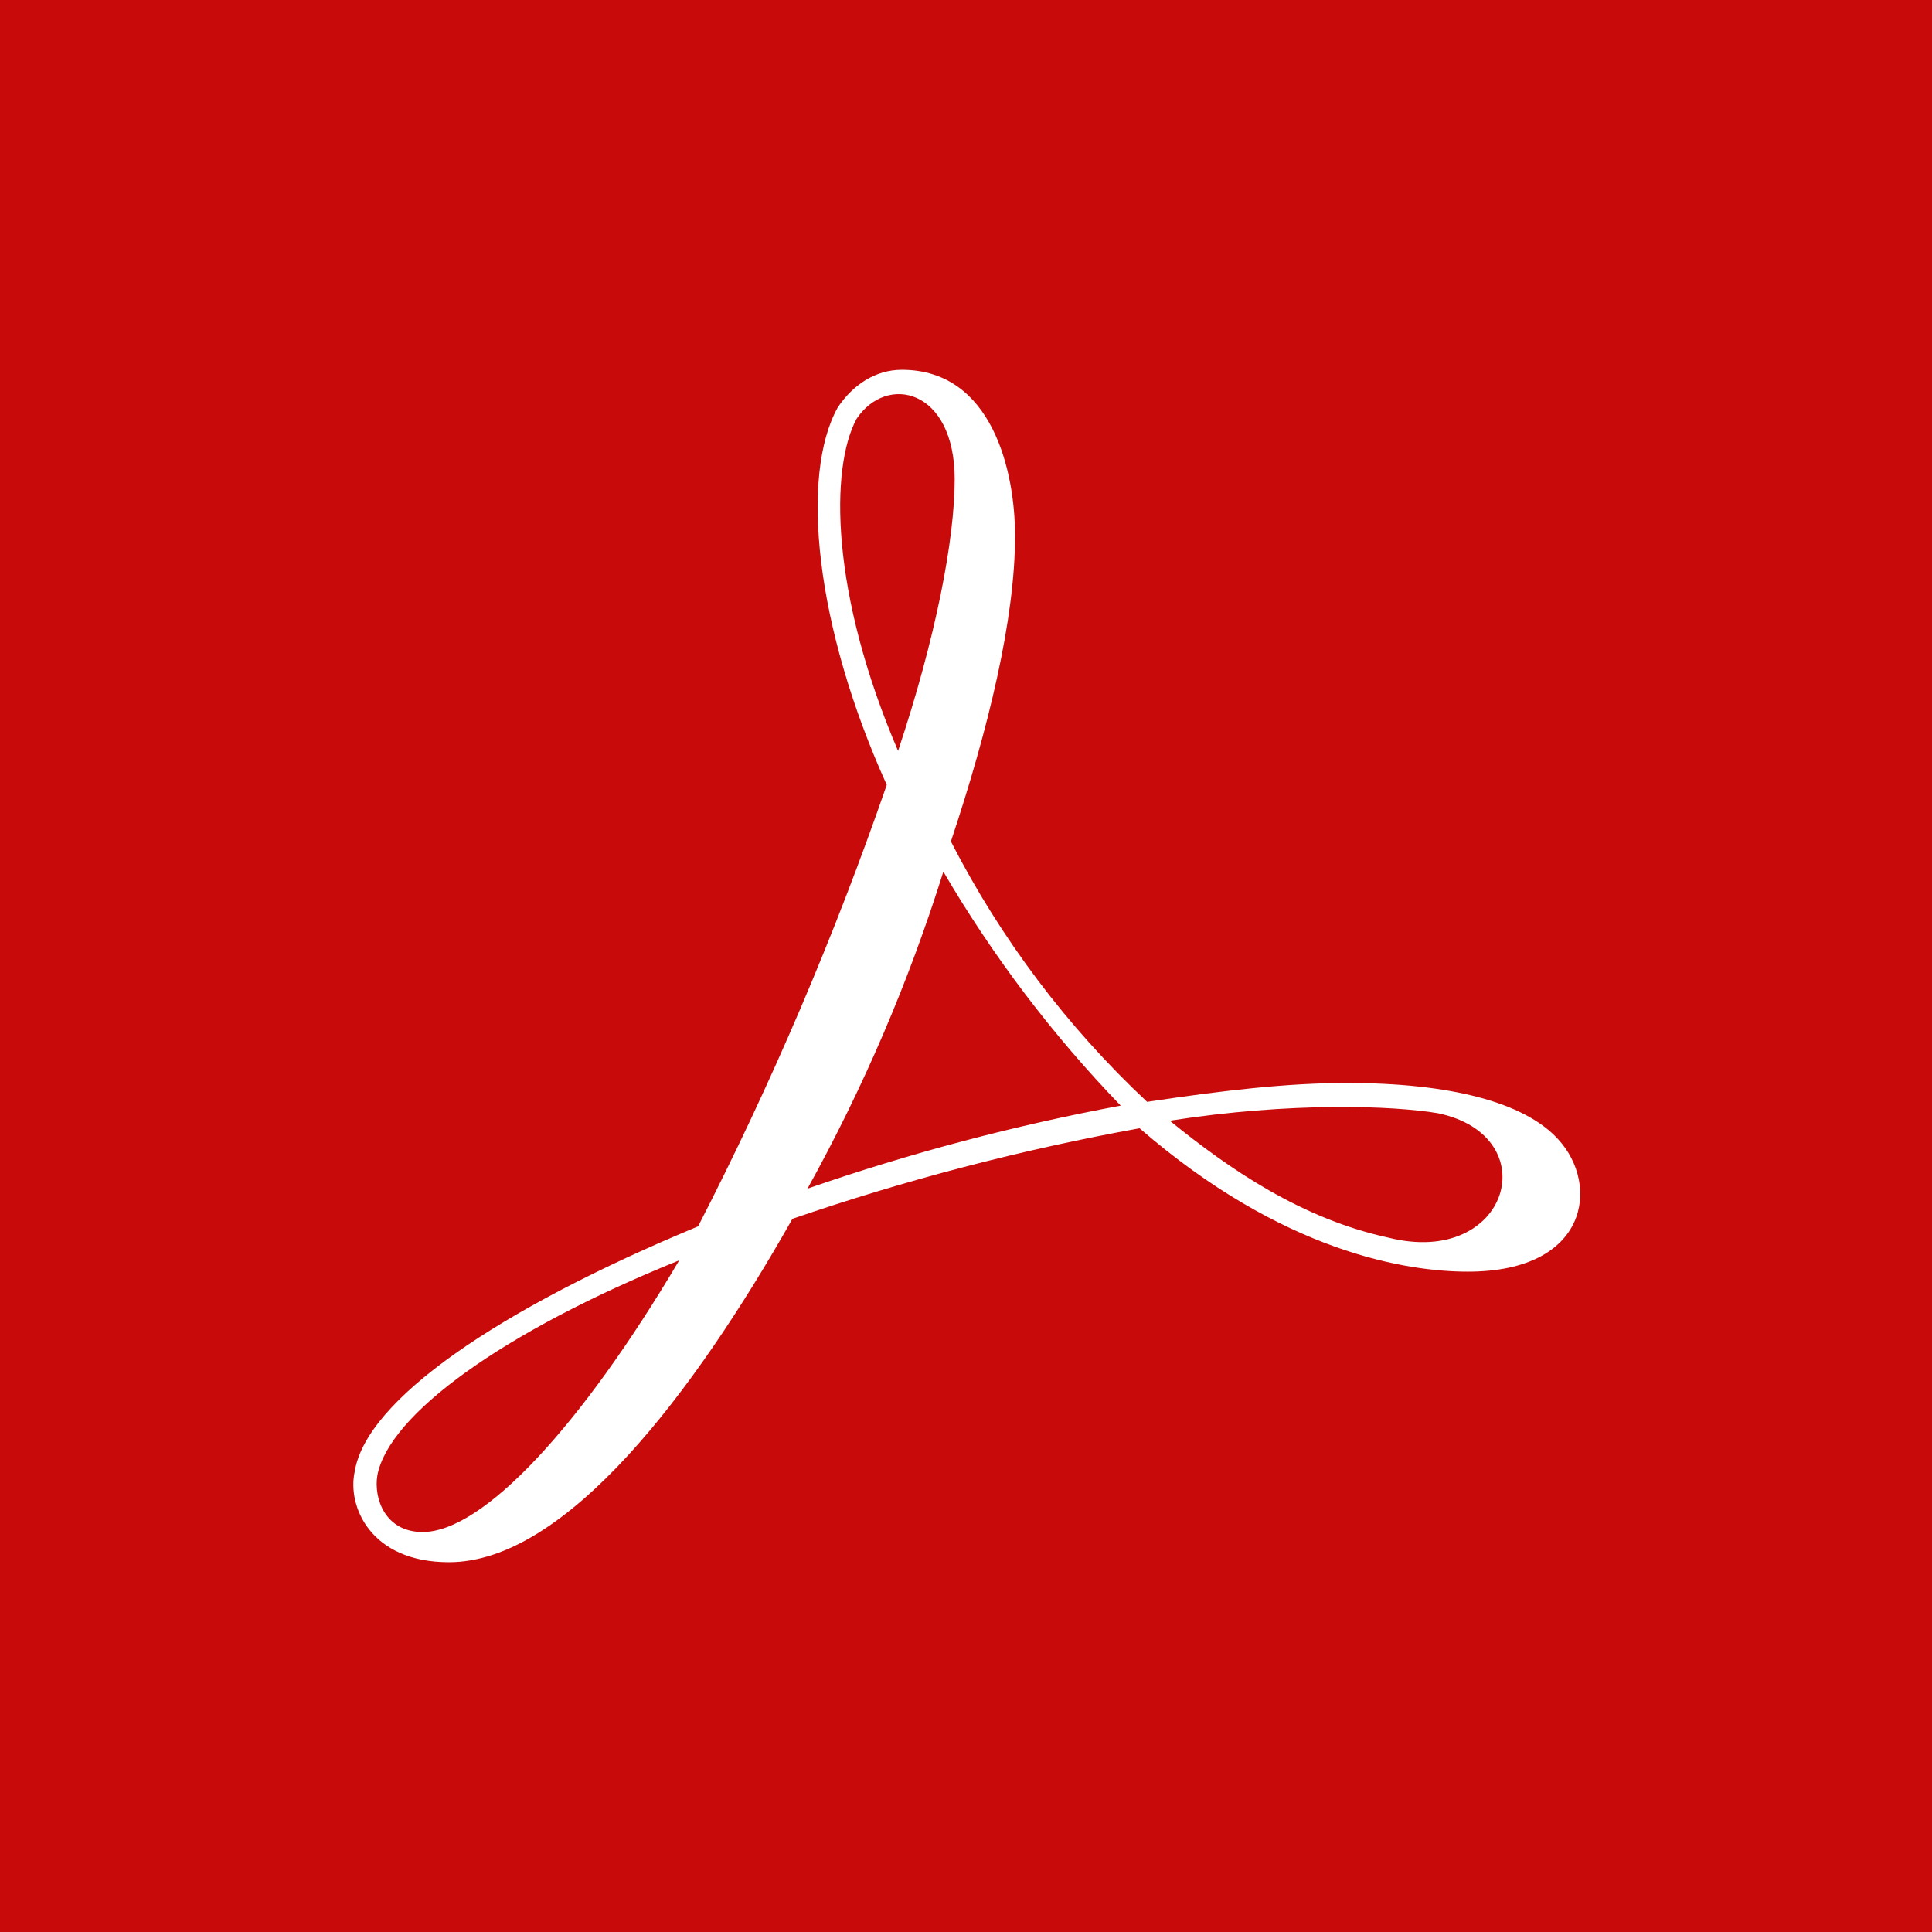
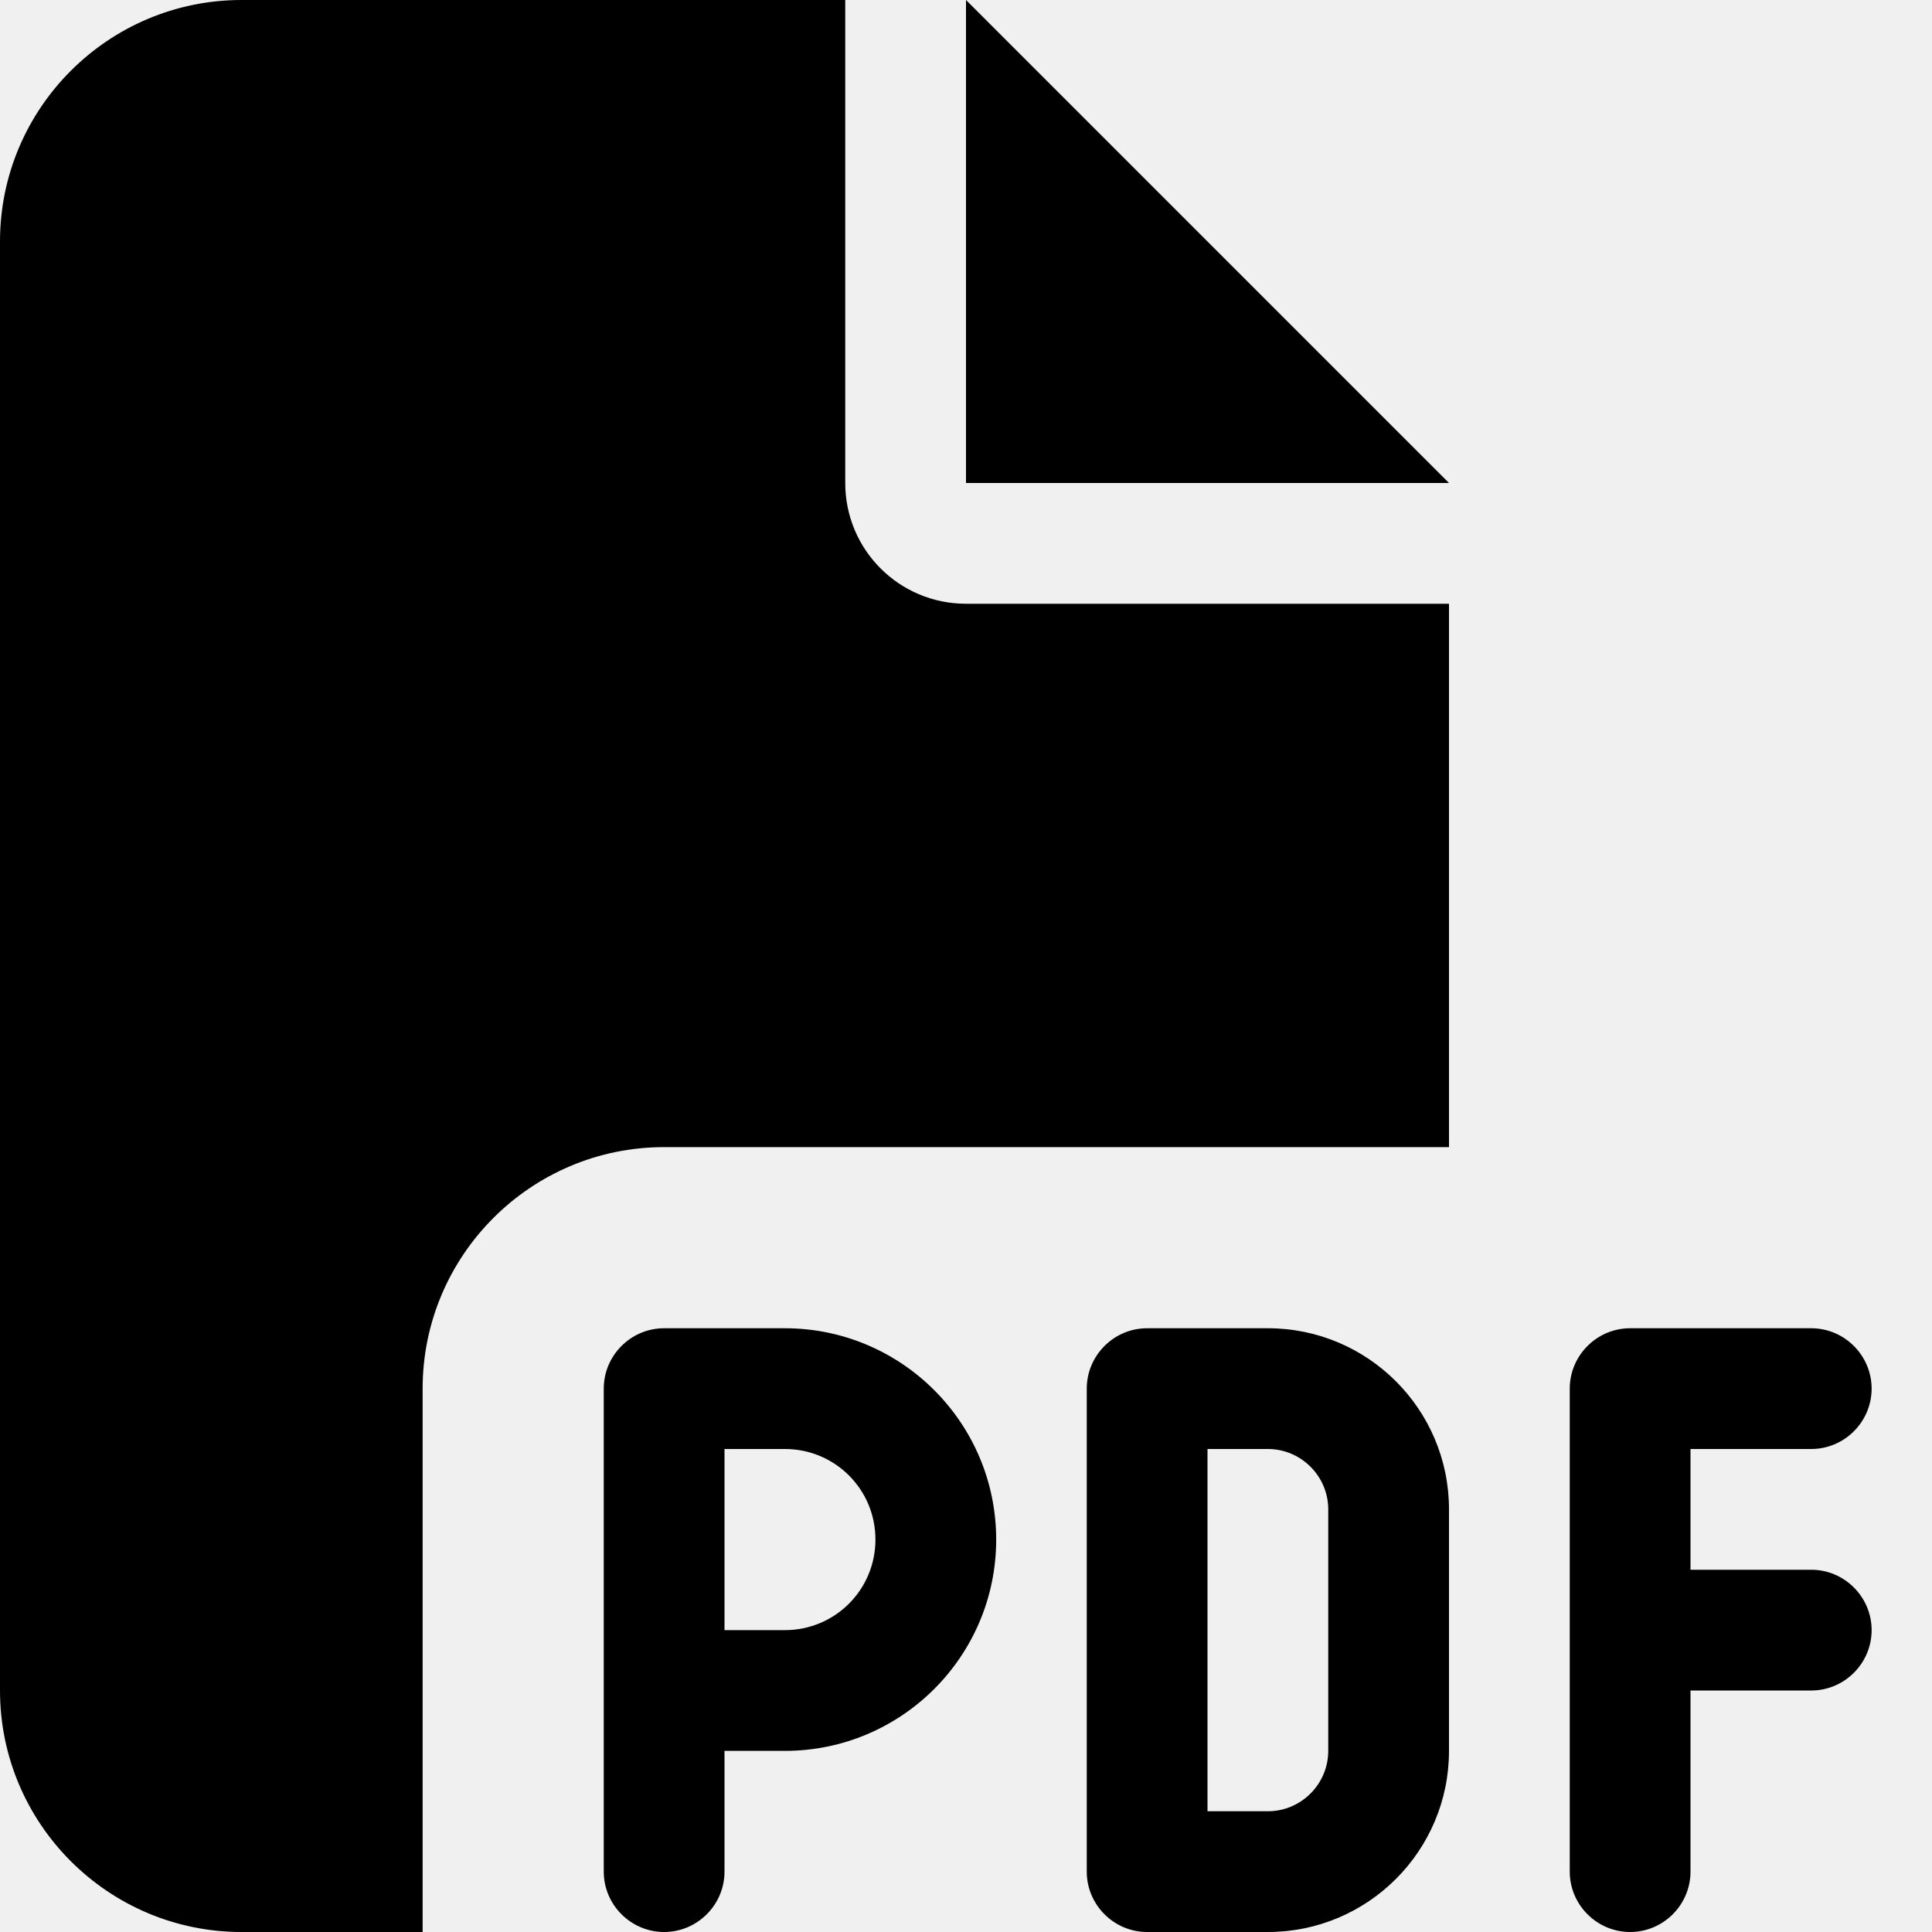
- <svg xmlns="http://www.w3.org/2000/svg" aria-label="PDF" role="img" viewBox="0 0 512 512">
-   <rect width="512" height="512" fill="#c80a0a" />
-   <path fill="#fff" d="M413 302c-9-10-29-15-56-15-16 0-33 2-53 5a252 252 0 0 1-52-69c10-30 17-59 17-81 0-17-6-44-30-44-7 0-13 4-17 10-10 18-6 58 13 100a898 898 0 0 1-50 117c-53 22-88 46-91 65-2 9 4 24 25 24 31 0 65-45 91-91a626 626 0 0 1 92-24c38 33 71 38 87 38 32 0 35-23 24-35zM227 111c8-12 26-8 26 16 0 16-5 42-15 72-18-42-18-75-11-88zM100 391c3-16 33-38 80-57-26 44-52 72-68 72-10 0-13-9-12-15zm197-98a574 574 0 0 0-83 22 453 453 0 0 0 36-84 327 327 0 0 0 47 62zm13 4c32-5 59-4 71-2 29 6 19 41-13 33-23-5-42-18-58-31z" />
+ <svg xmlns="http://www.w3.org/2000/svg" viewBox="0 0 512 512">
+   <path d="M0 64C0 28.7 28.7 0 64 0H224V128c0 17.7 14.3 32 32 32H384V304H176c-35.3 0-64 28.7-64 64V512H64c-35.3 0-64-28.7-64-64V64zm384 64H256V0L384 128zM176 352h32c30.9 0 56 25.1 56 56s-25.1 56-56 56H192v32c0 8.8-7.2 16-16 16s-16-7.2-16-16V448 368c0-8.8 7.2-16 16-16zm32 80c13.3 0 24-10.7 24-24s-10.7-24-24-24H192v48h16zm96-80h32c26.5 0 48 21.5 48 48v64c0 26.5-21.5 48-48 48H304c-8.8 0-16-7.2-16-16V368c0-8.8 7.2-16 16-16zm32 128c8.8 0 16-7.2 16-16V400c0-8.8-7.2-16-16-16H320v96h16zm80-112c0-8.8 7.2-16 16-16h48c8.8 0 16 7.2 16 16s-7.2 16-16 16H448v32h32c8.8 0 16 7.2 16 16s-7.2 16-16 16H448v48c0 8.8-7.2 16-16 16s-16-7.2-16-16V432 368z" />
</svg>
